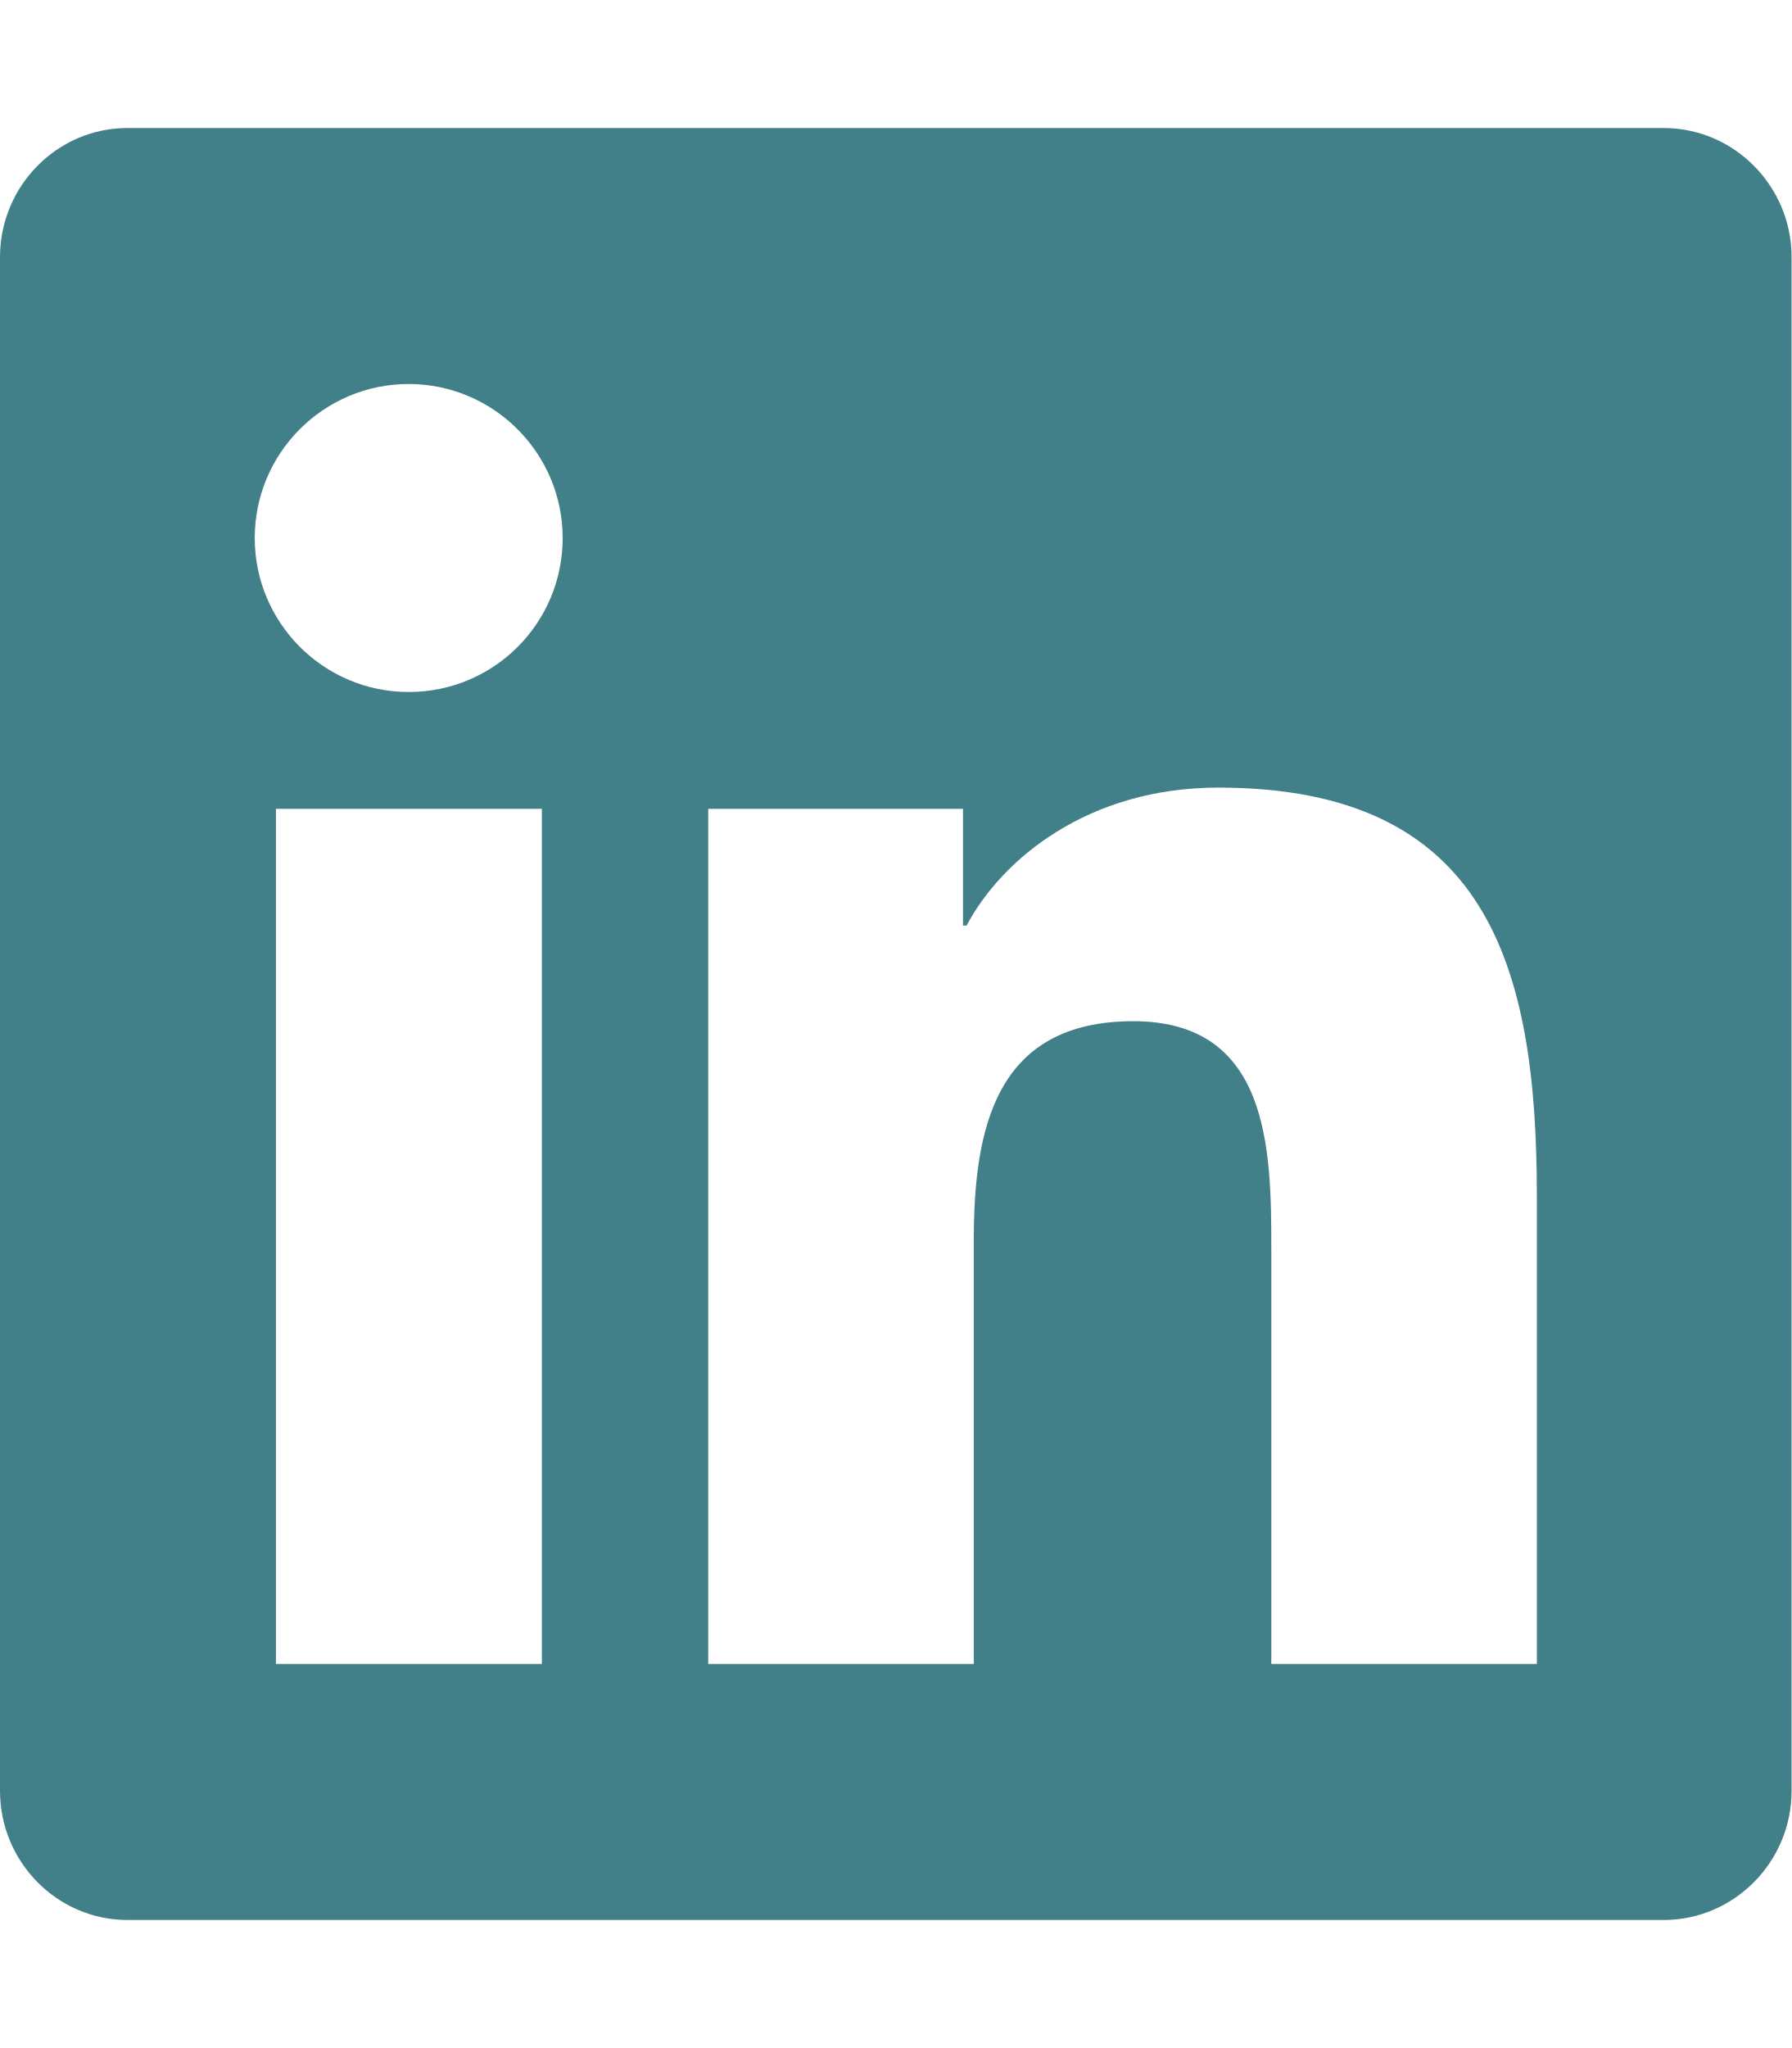
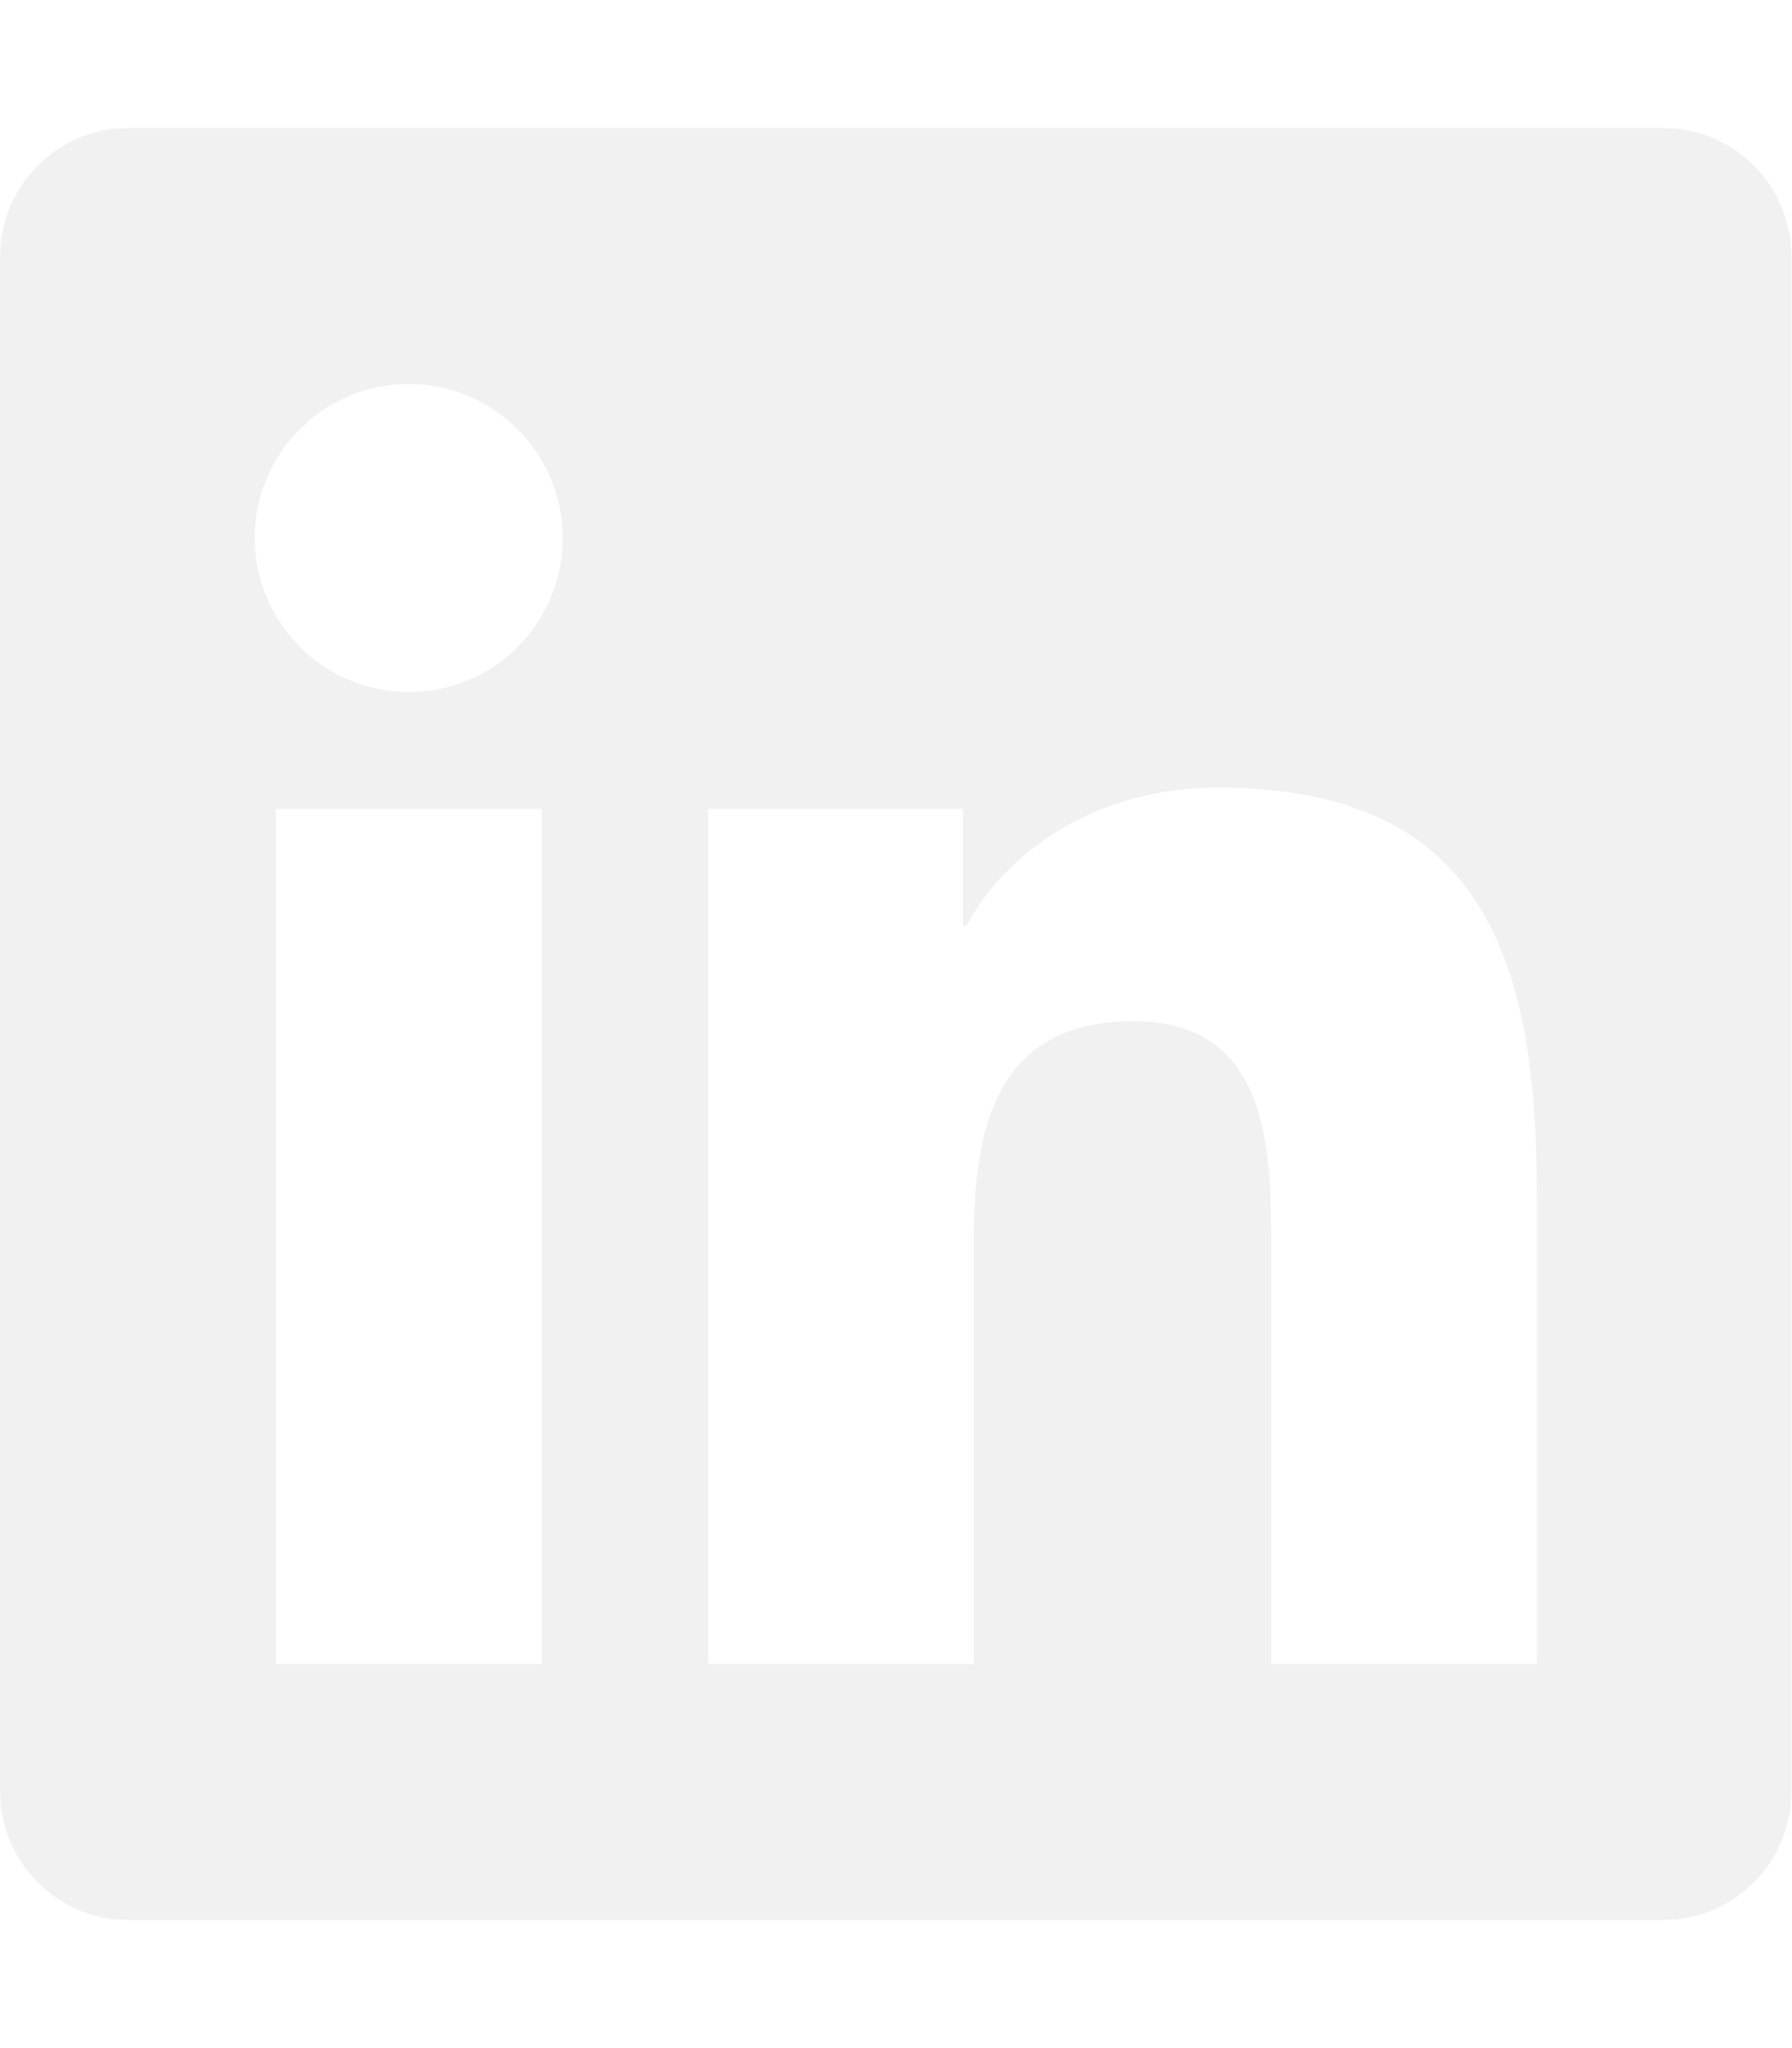
<svg xmlns="http://www.w3.org/2000/svg" aria-hidden="true" focusable="false" data-prefix="fab" data-icon="linkedin" class="svg-inline--fa fa-linkedin fa-w-14" role="img" viewBox="0 0 448 512" version="1.1" id="svg4">
  <defs id="defs8" />
-   <path fill="currentColor" d="M416 32H31.9C14.3 32 0 46.5 0 64.3v383.4C0 465.5 14.3 480 31.9 480H416c17.6 0 32-14.5 32-32.3V64.3c0-17.8-14.4-32.3-32-32.3zM135.4 416H69V202.2h66.5V416zm-33.2-243c-21.3 0-38.5-17.3-38.5-38.5S80.9 96 102.2 96c21.2 0 38.5 17.3 38.5 38.5 0 21.3-17.2 38.5-38.5 38.5zm282.1 243h-66.4V312c0-24.8-.5-56.7-34.5-56.7-34.6 0-39.9 27-39.9 54.9V416h-66.4V202.2h63.7v29.2h.9c8.9-16.8 30.6-34.5 62.9-34.5 67.2 0 79.7 44.3 79.7 101.9V416z" id="path2" style="fill:#428089;fill-opacity:1" />
+   <path fill="currentColor" d="M416 32H31.9C14.3 32 0 46.5 0 64.3v383.4C0 465.5 14.3 480 31.9 480H416c17.6 0 32-14.5 32-32.3V64.3c0-17.8-14.4-32.3-32-32.3zM135.4 416H69V202.2h66.5V416zm-33.2-243c-21.3 0-38.5-17.3-38.5-38.5S80.9 96 102.2 96c21.2 0 38.5 17.3 38.5 38.5 0 21.3-17.2 38.5-38.5 38.5zm282.1 243h-66.4V312c0-24.8-.5-56.7-34.5-56.7-34.6 0-39.9 27-39.9 54.9V416h-66.4V202.2h63.7v29.2h.9c8.9-16.8 30.6-34.5 62.9-34.5 67.2 0 79.7 44.3 79.7 101.9V416z" id="path2" style="fill:#f1f1f1;fill-opacity:1" />
</svg>
